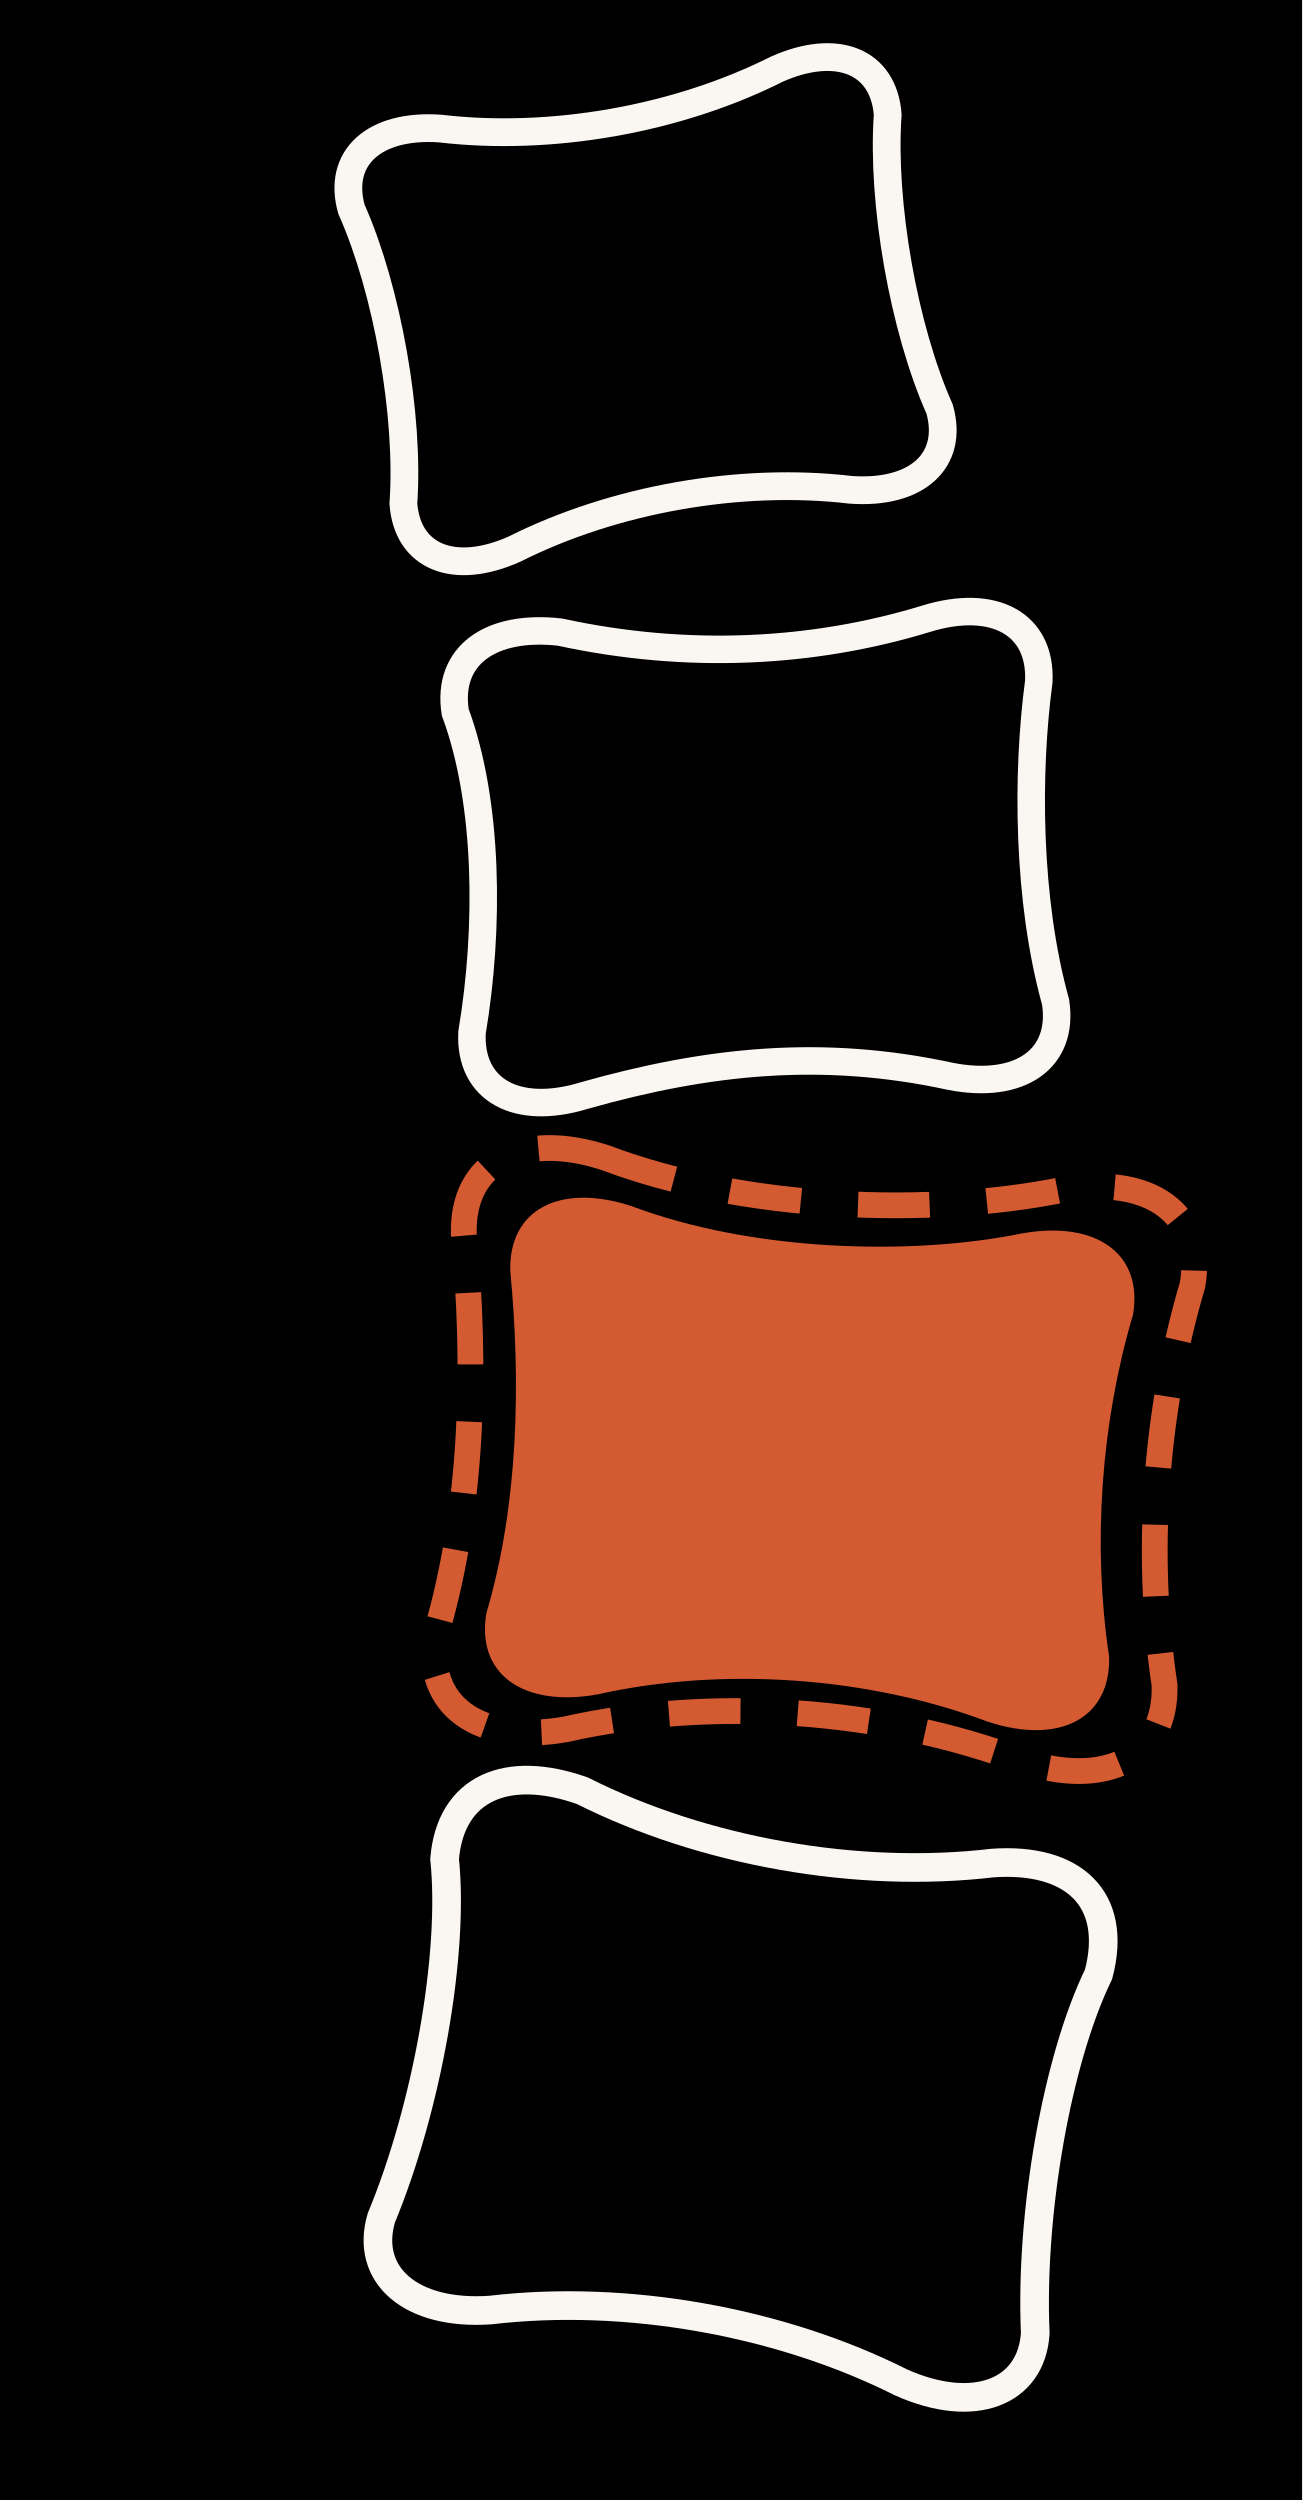
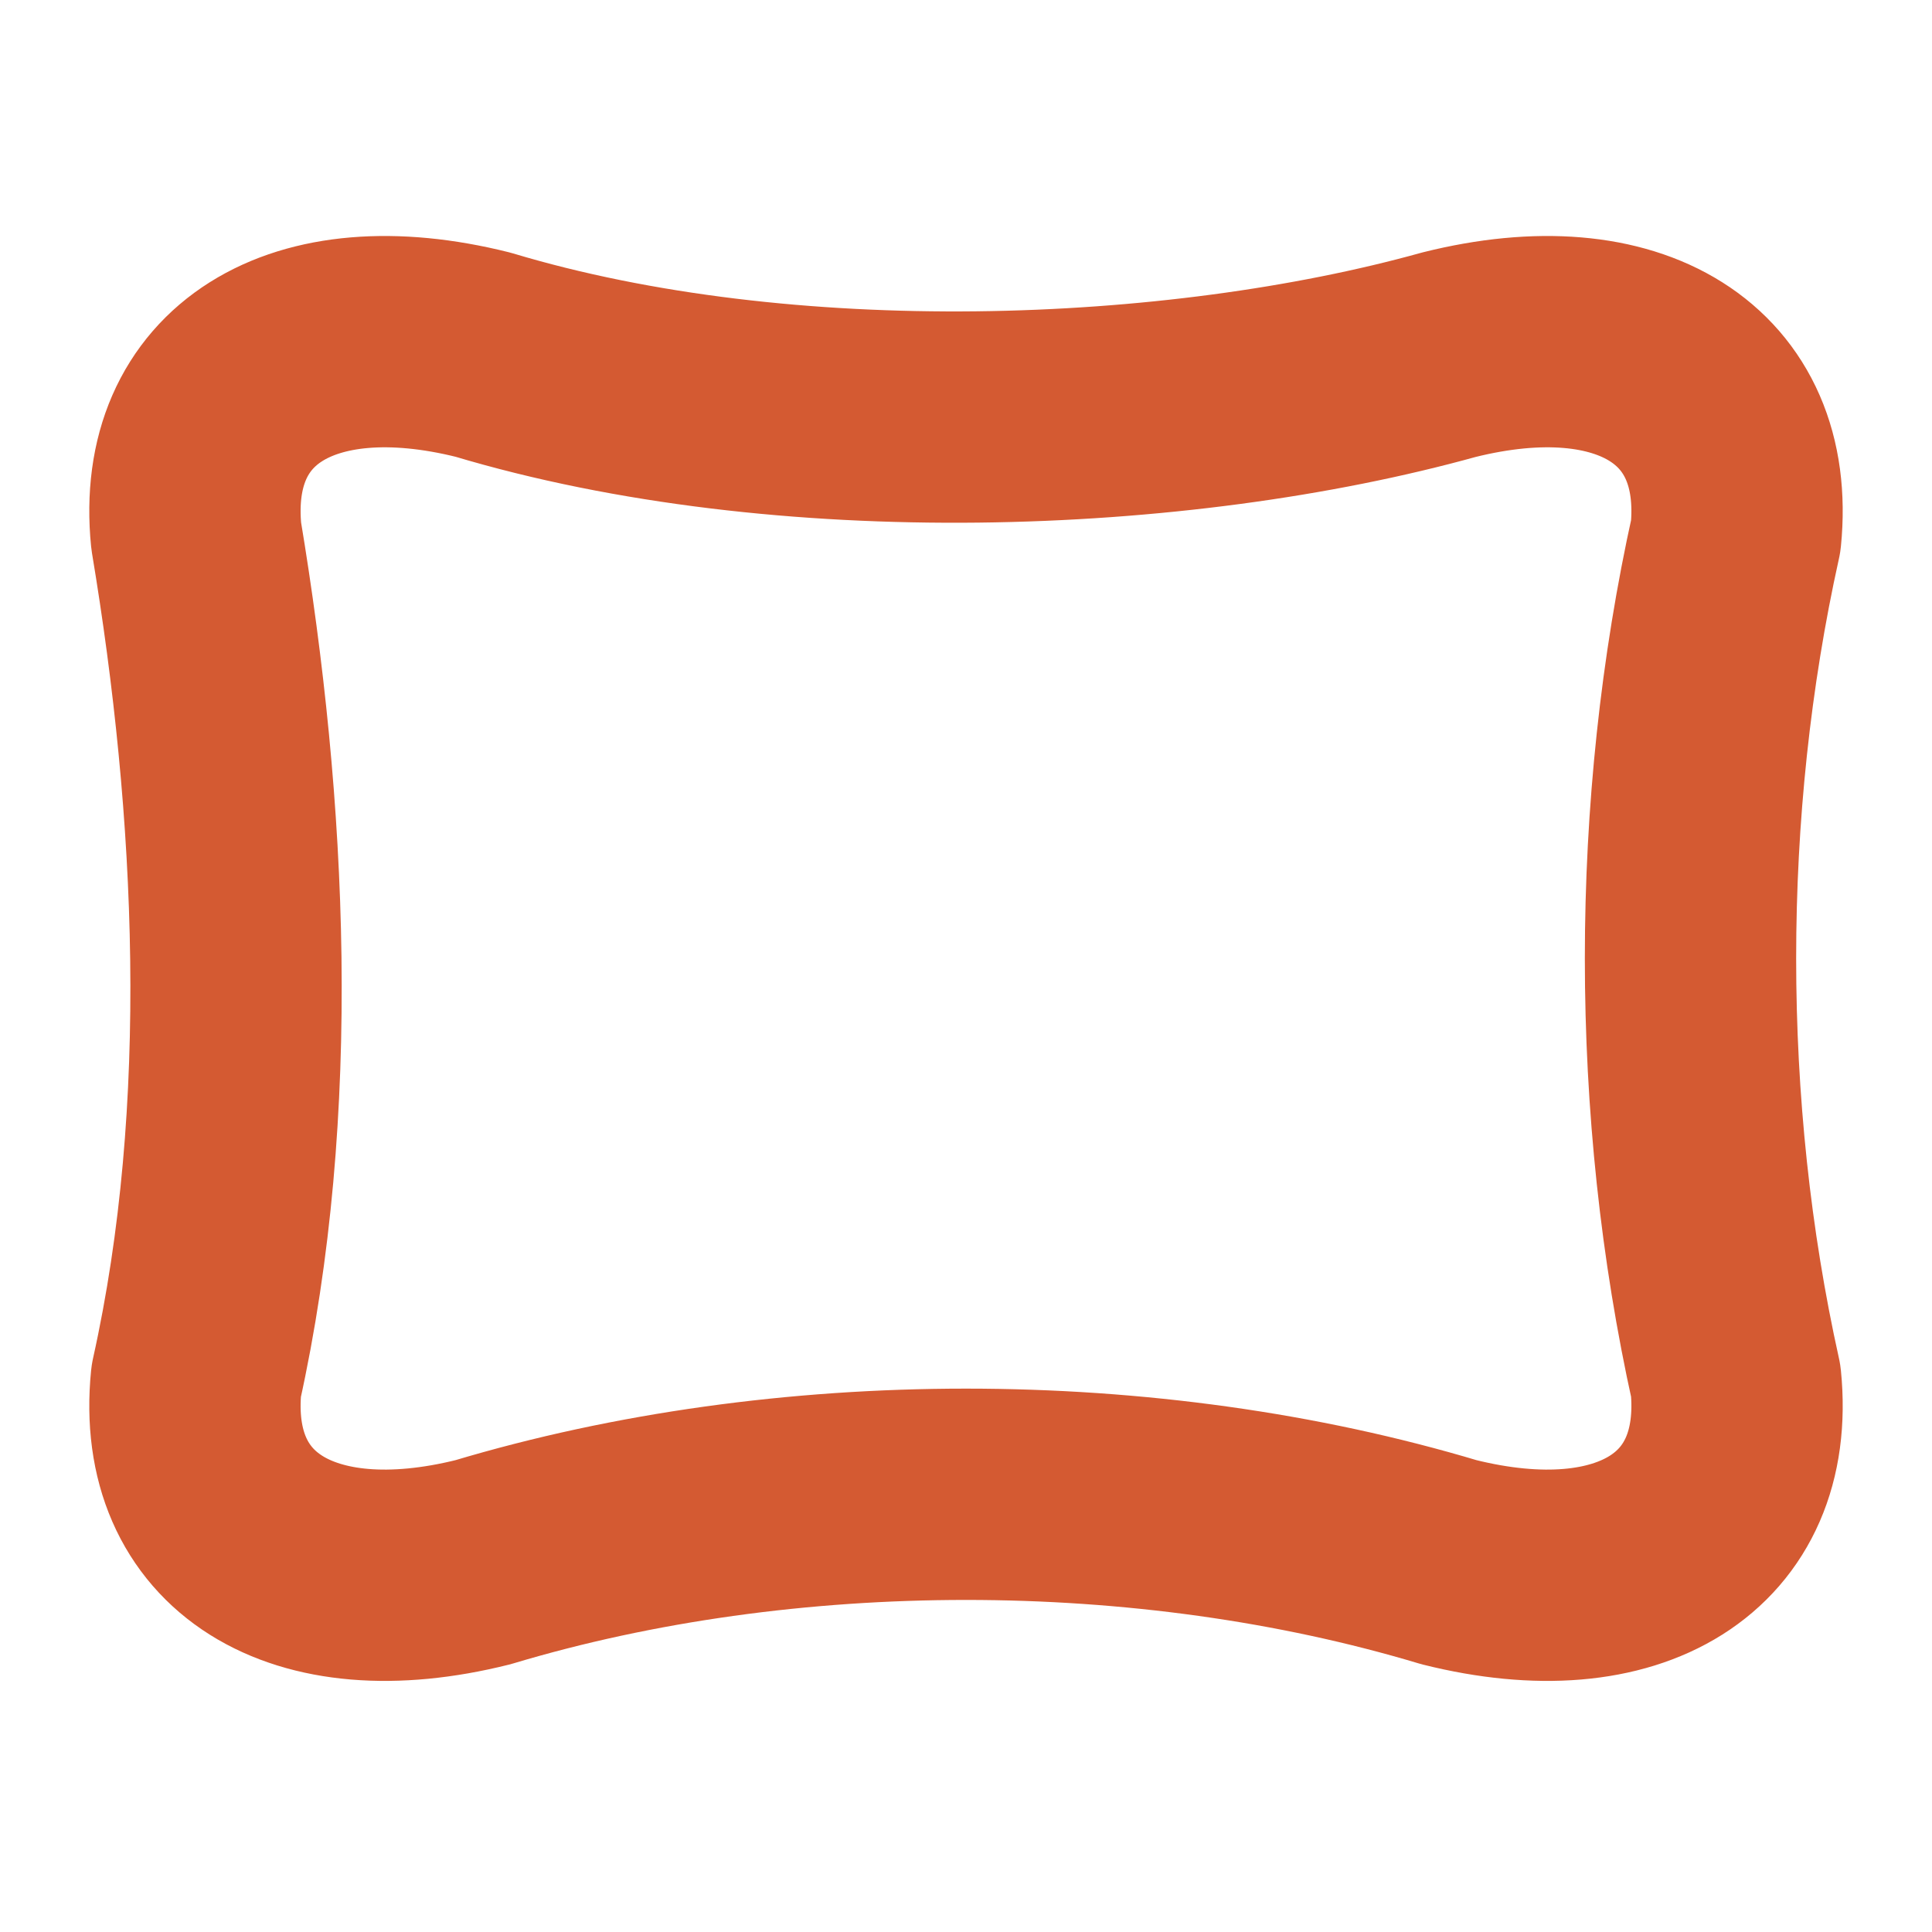
- <svg xmlns="http://www.w3.org/2000/svg" width="100" height="192" viewBox="0 0 100 192">
-   <rect width="100" height="192" fill="#000000" />
-   <g transform="translate(24,3) rotate(-10 32 24)">
-     <path d="M16,4 C26,7 38,7 48,4 C54,2.5 58,5 57.5,10 C55.5,18 55.5,30 57.5,38 C58,43 54,45.5 48,44 C38,41 26,41 16,44 C10,45.5 6,43 6.5,38 C8.5,30 8.5,18 6.5,10 C6,5 10,2.5 16,4 Z" transform="scale(0.82)" fill="none" stroke="#FAF7F2" stroke-width="2.6" />
-   </g>
-   <g transform="translate(30,44.5) rotate(-3 32 24)">
-     <path d="M16,3.5 C27,6.5 38,6.5 48,4 C54,2.5 58,5 57.5,10 C56,18 55.5,29 57.5,38 C58,43 54,45.5 48,44 C37,41 27,41.5 16,44 C10,45.5 6,43 6.5,38 C8.5,29 9,18 6.5,10 C6,5 10,2.5 16,3.5 Z" transform="scale(0.88)" fill="none" stroke="#FAF7F2" stroke-width="2.4" />
-   </g>
-   <g transform="translate(32,90) rotate(4 32 24)">
-     <path d="M16,4 C26,7 39,6.5 48,4 C54,2.5 58,5 57.5,10 C55.5,19 55.5,29 57.5,38 C58,43 54,45.5 48,44 C38,41 26,41 16,44 C10,45.5 6,43 6.5,38 C8.5,29 8,19 6.5,10 C6,5 10,2.5 16,4 Z" transform="scale(0.94)" fill="#D45A32" />
-     <path d="M16,4 C26,7 39,6.5 48,4 C54,2.5 58,5 57.5,10 C55.5,19 55.5,29 57.5,38 C58,43 54,45.5 48,44 C38,41 26,41 16,44 C10,45.5 6,43 6.5,38 C8.5,29 8,19 6.5,10 C6,5 10,2.5 16,4 Z" transform="translate(-4.8,-4.2) scale(1.1)" fill="none" stroke="#D45A32" stroke-width="1.8" stroke-dasharray="5 4" />
-   </g>
-   <g transform="translate(25,136) rotate(10 32 24)">
-     <path d="M16,4 C26,7 38,7 48,4 C54,2.5 58,5 57.5,11 C55.5,18 55.5,30 57.5,39 C58,43.5 54,46 48,44.5 C38,41.5 26,41.5 16,44.5 C10,46 6,43.5 6.5,39 C8.5,30 8.5,18 6.5,11 C6,5.5 10,3 16,4 Z" fill="none" stroke="#FAF7F2" stroke-width="2.2" />
-   </g>
+ <svg xmlns="http://www.w3.org/2000/svg" viewBox="0 0 64 64">
+   <path d="M16,4 C26,7 39,6.5 48,4 C54,2.5 58,5 57.5,10 C55.5,19 55.5,29 57.5,38 C58,43 54,45.5 48,44 C38,41 26,41 16,44 C10,45.5 6,43 6.5,38 C8.5,29 8,19 6.5,10 C6,5 10,2.5 16,4 Z" transform="translate(0,7.75)" fill="none" stroke="#D45A32" stroke-width="7" stroke-linejoin="round" />
</svg>
